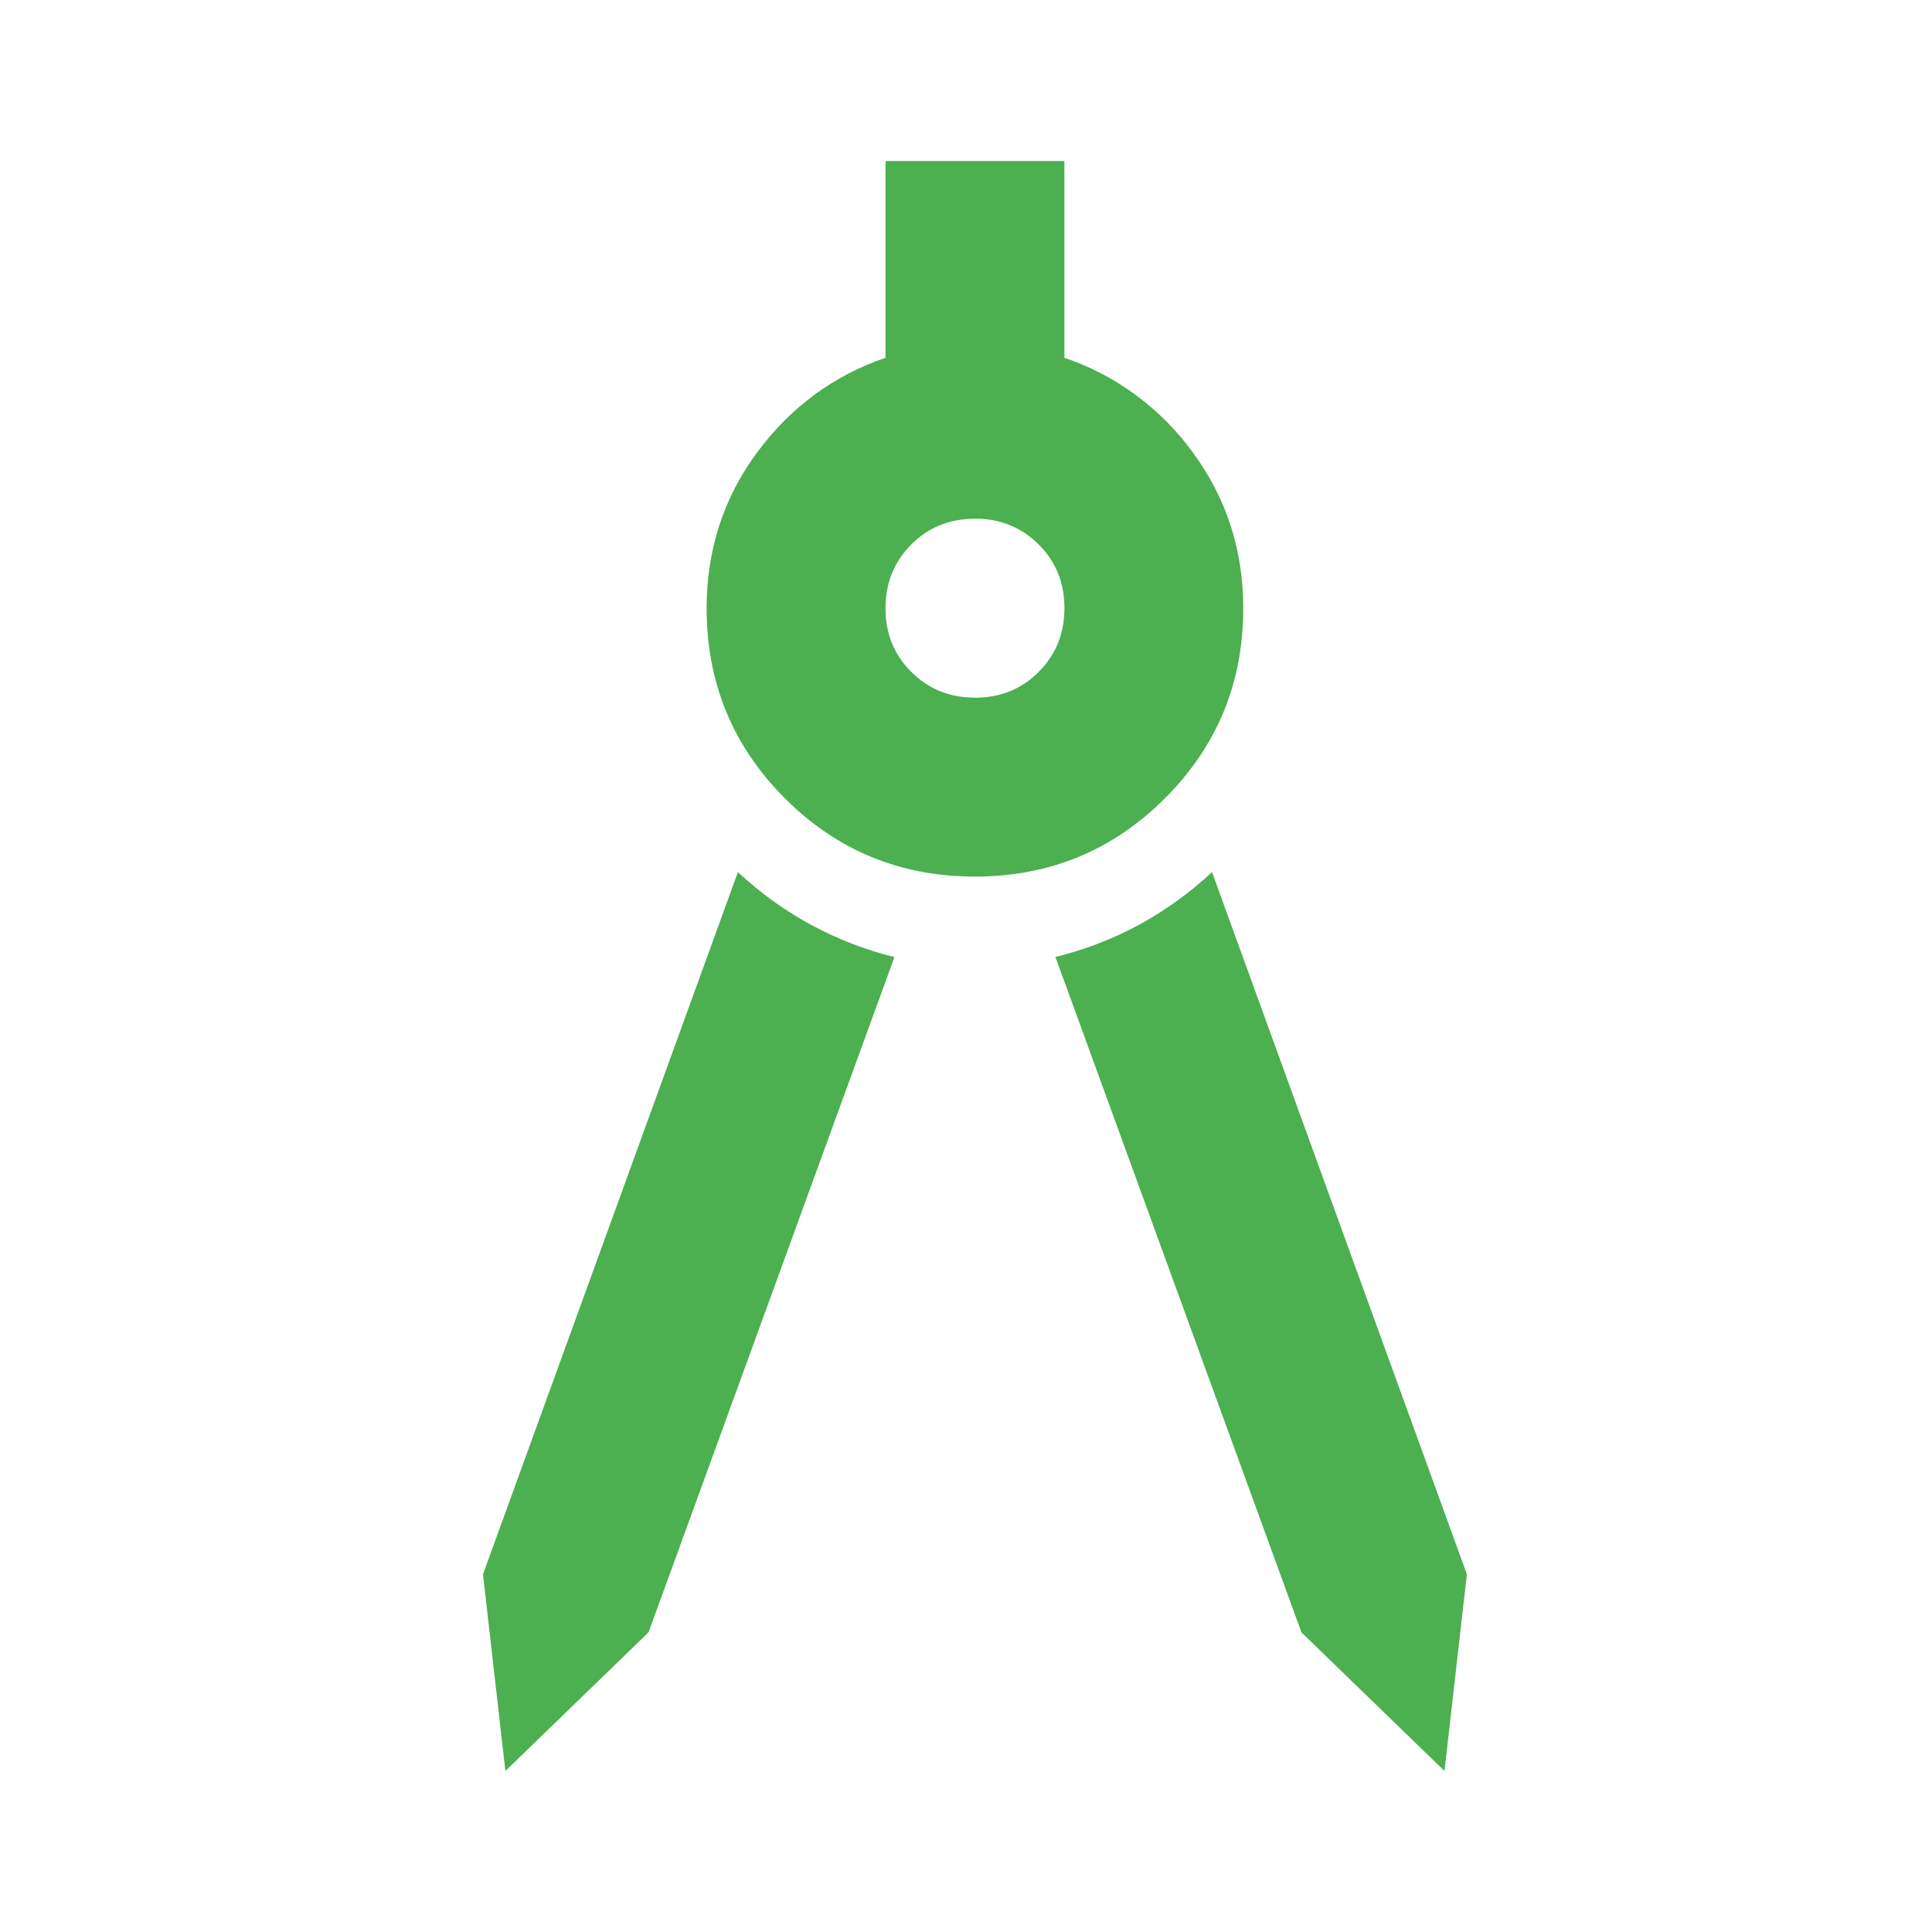
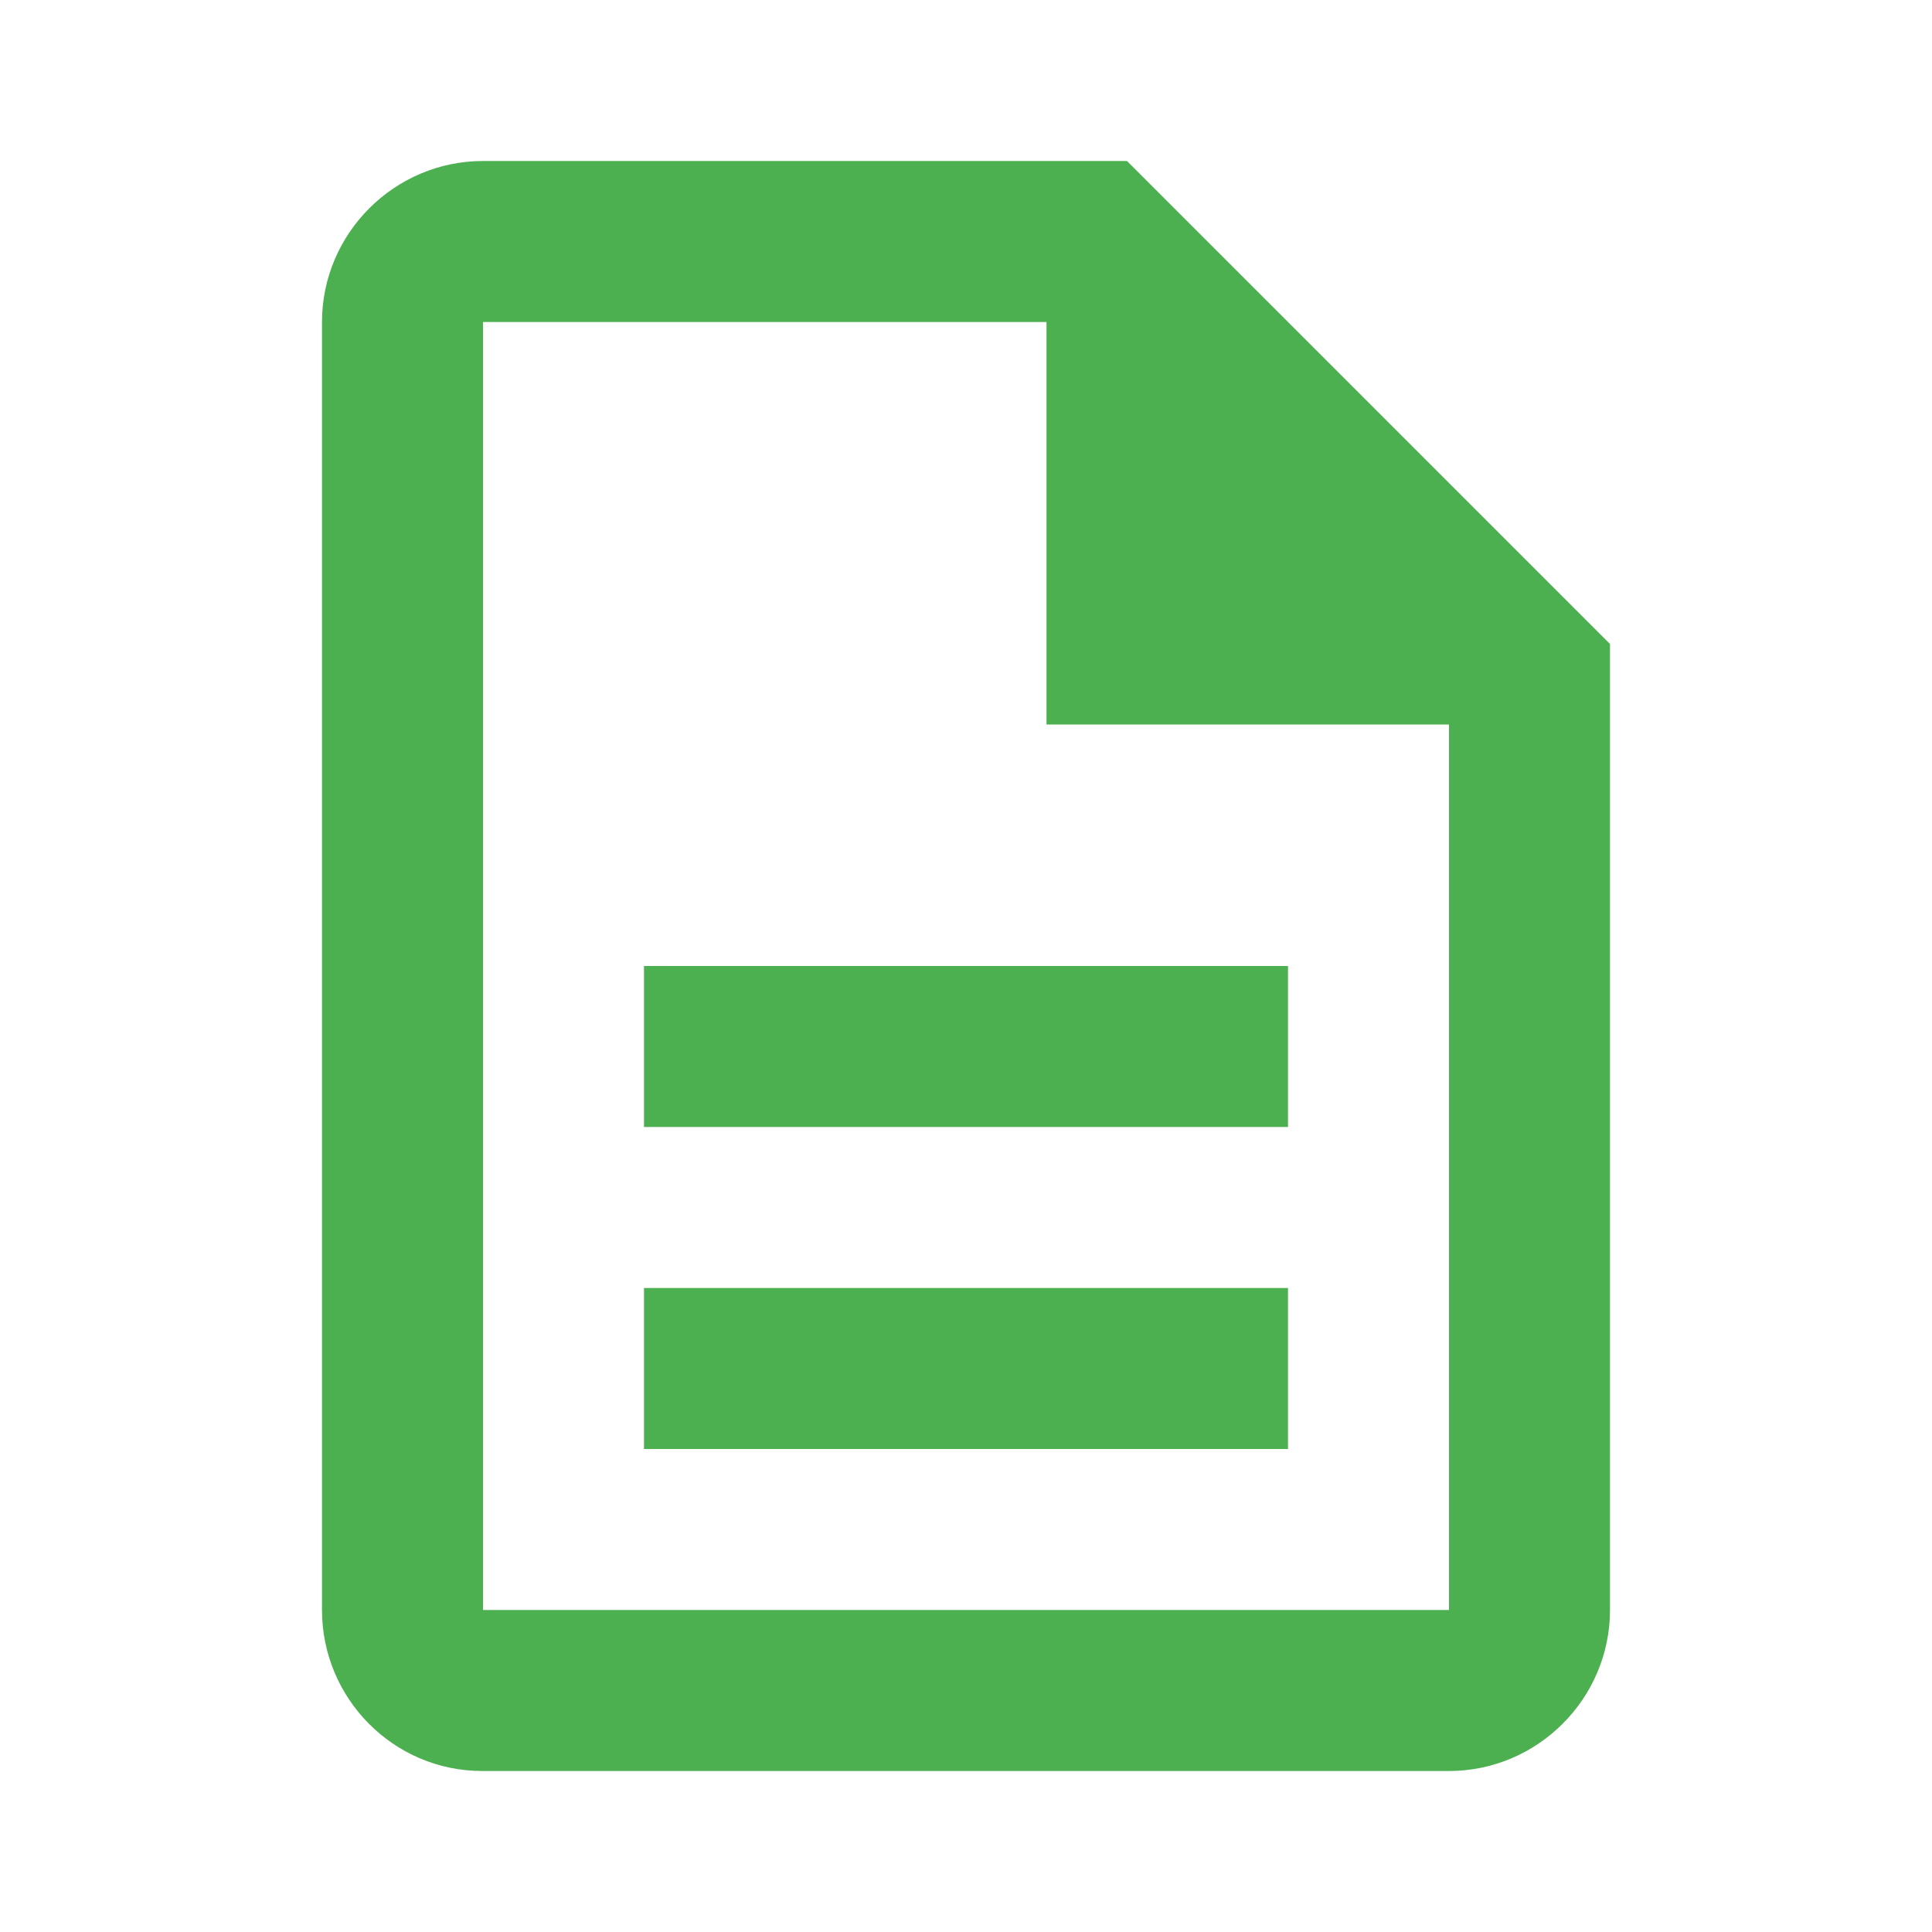
<svg xmlns="http://www.w3.org/2000/svg" fill="none" viewBox="0 0 24 24">
-   <path fill="#4caf50" d="M6.278 22 6 19.556l3.167-8.723a4.37 4.37 0 0 0 1.944 1.056l-3.055 8.389zm11.666 0-1.777-1.722-3.056-8.39q.556-.138 1.042-.402a4.4 4.4 0 0 0 .903-.653l3.166 8.723zm-5.833-11.111q-1.389 0-2.361-.972-.972-.973-.972-2.361 0-1.084.624-1.932.626-.846 1.598-1.18V2h2.222v2.444a3.27 3.27 0 0 1 1.598 1.18q.624.849.624 1.932 0 1.389-.972 2.36-.972.973-2.36.973Zm0-2.222q.473 0 .792-.32t.32-.791q0-.473-.32-.793a1.08 1.08 0 0 0-.792-.319q-.472 0-.791.32t-.32.792.32.79q.319.32.791.32Z" />
+   <path d="M0 0h24v24H0z" />
+   <path fill="#4caf50" d="M8 16h8v2H8zm0-4h8v2H8zm6-10H6c-1.1 0-2 .9-2 2v16c0 1.1.89 2 1.99 2H18c1.1 0 2-.9 2-2V8zm4 18H6V4h7v5h5z" />
</svg>
